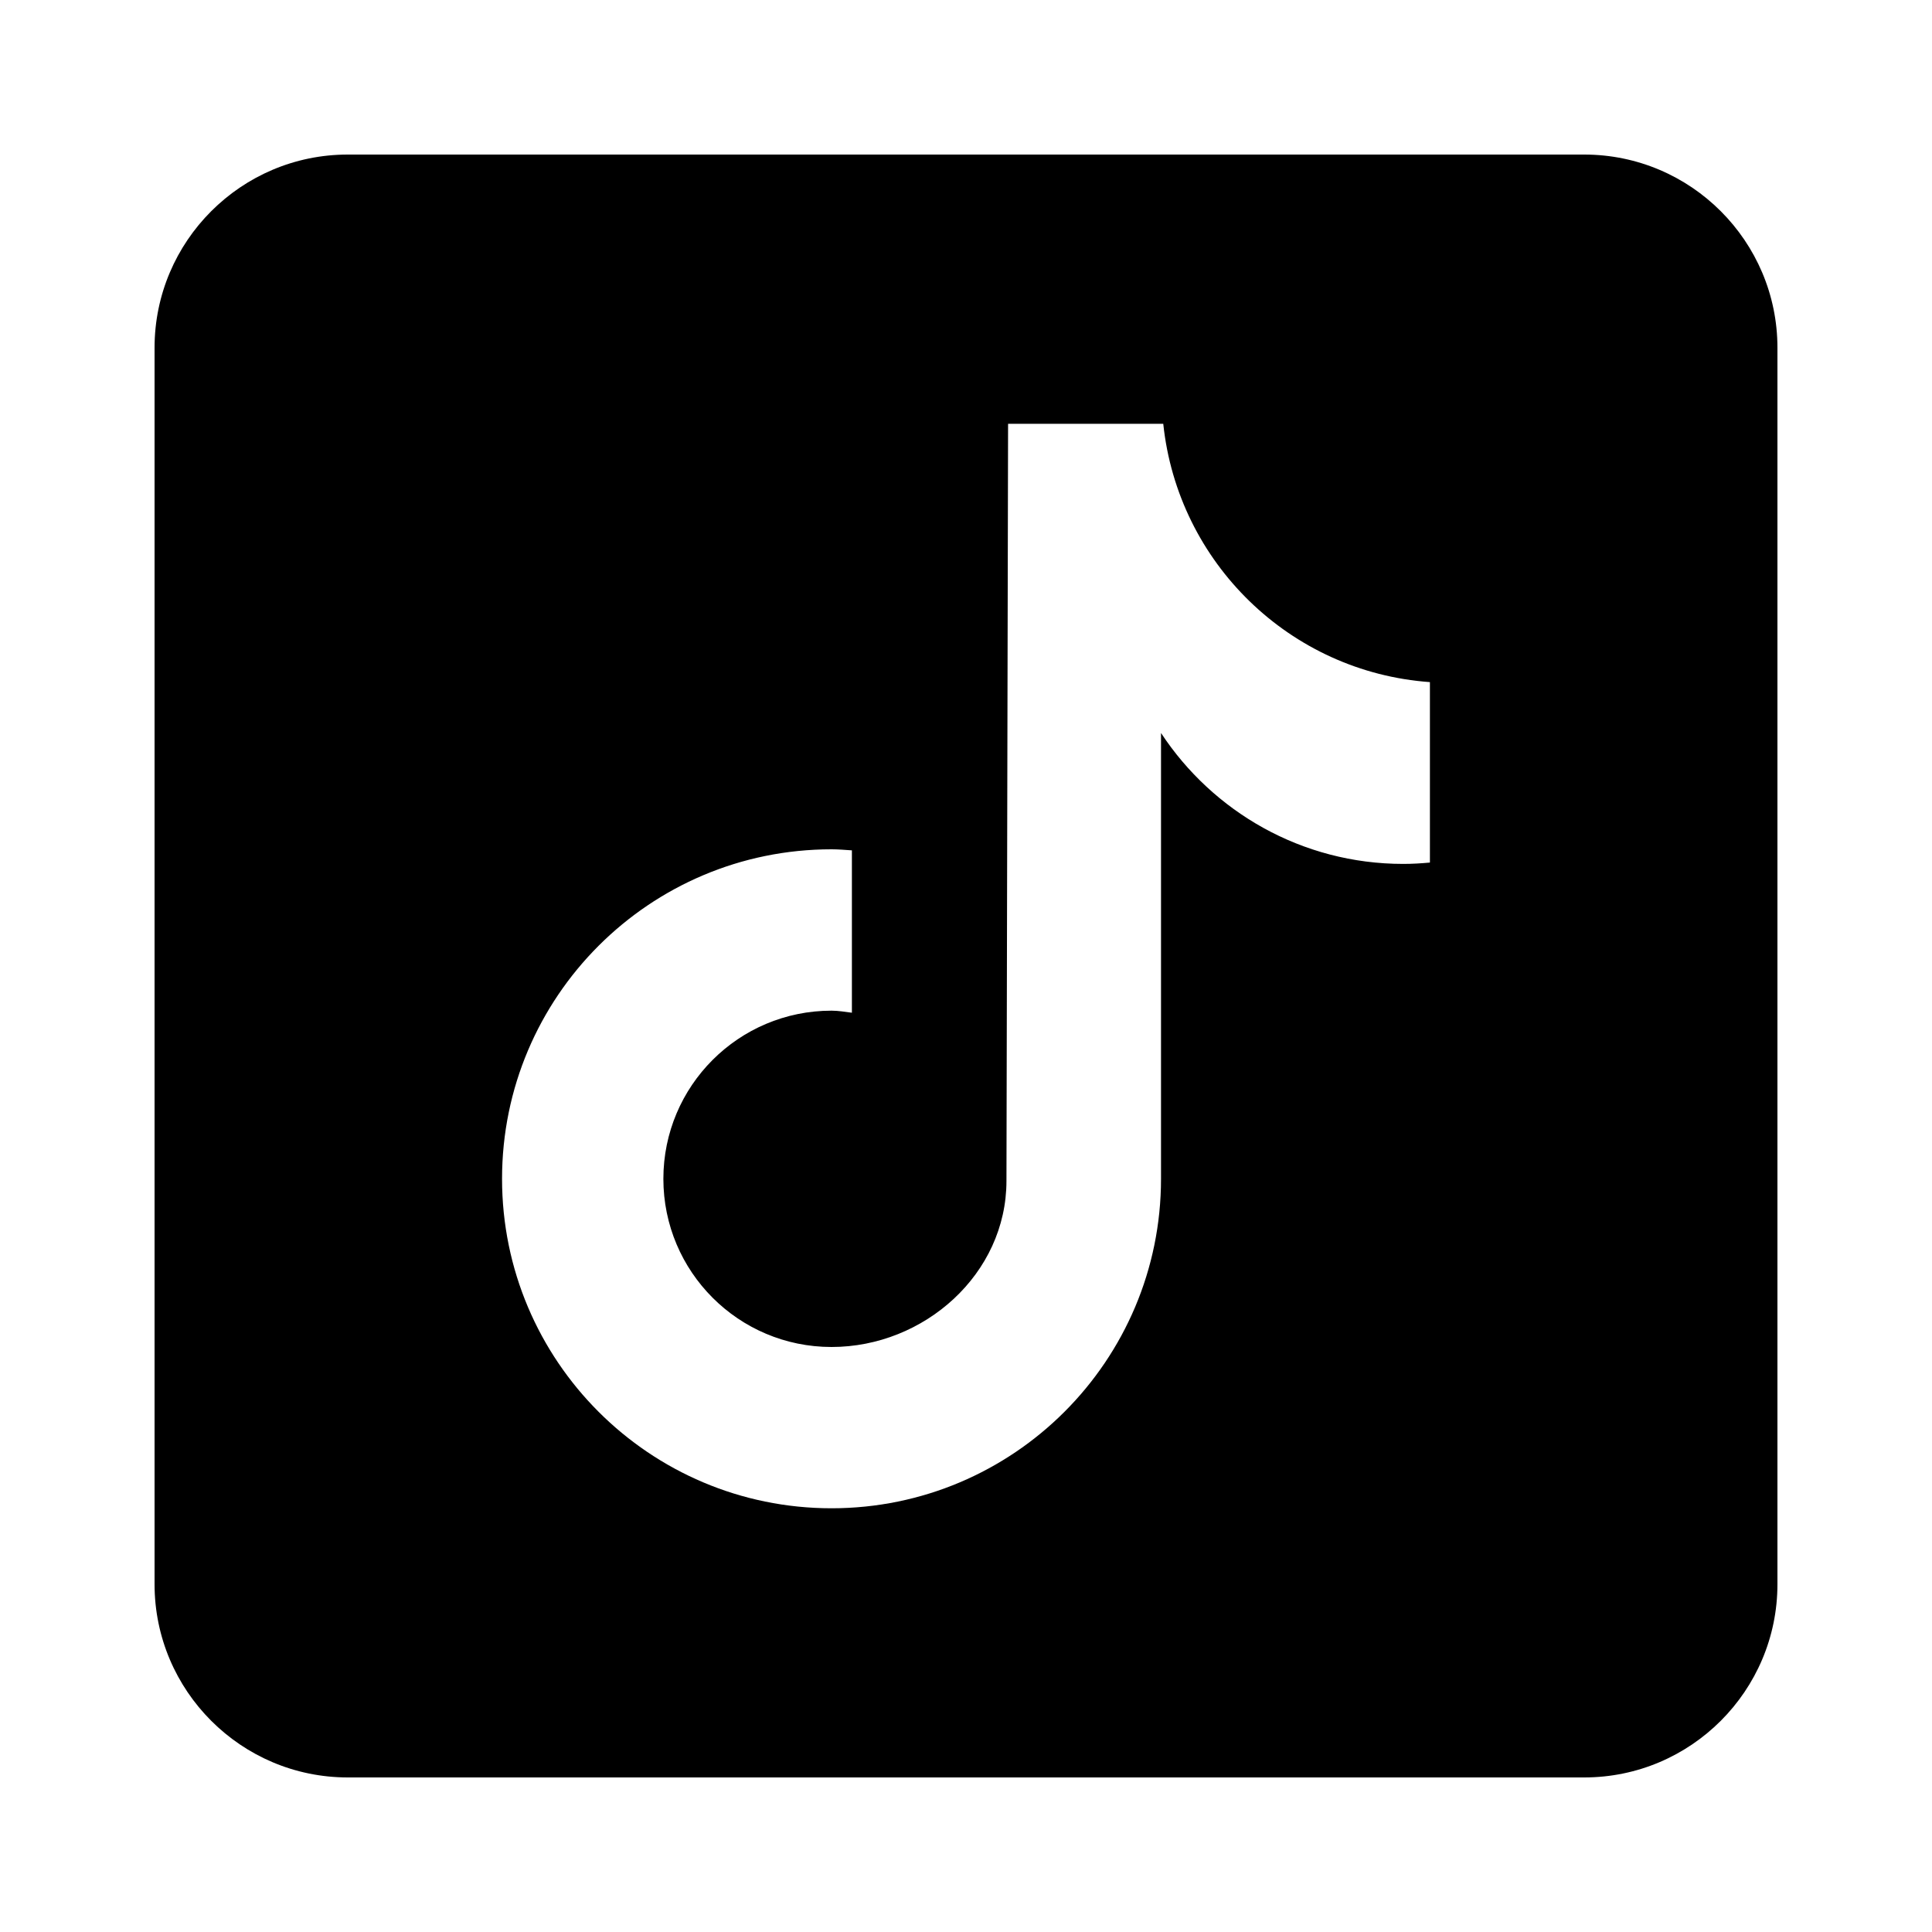
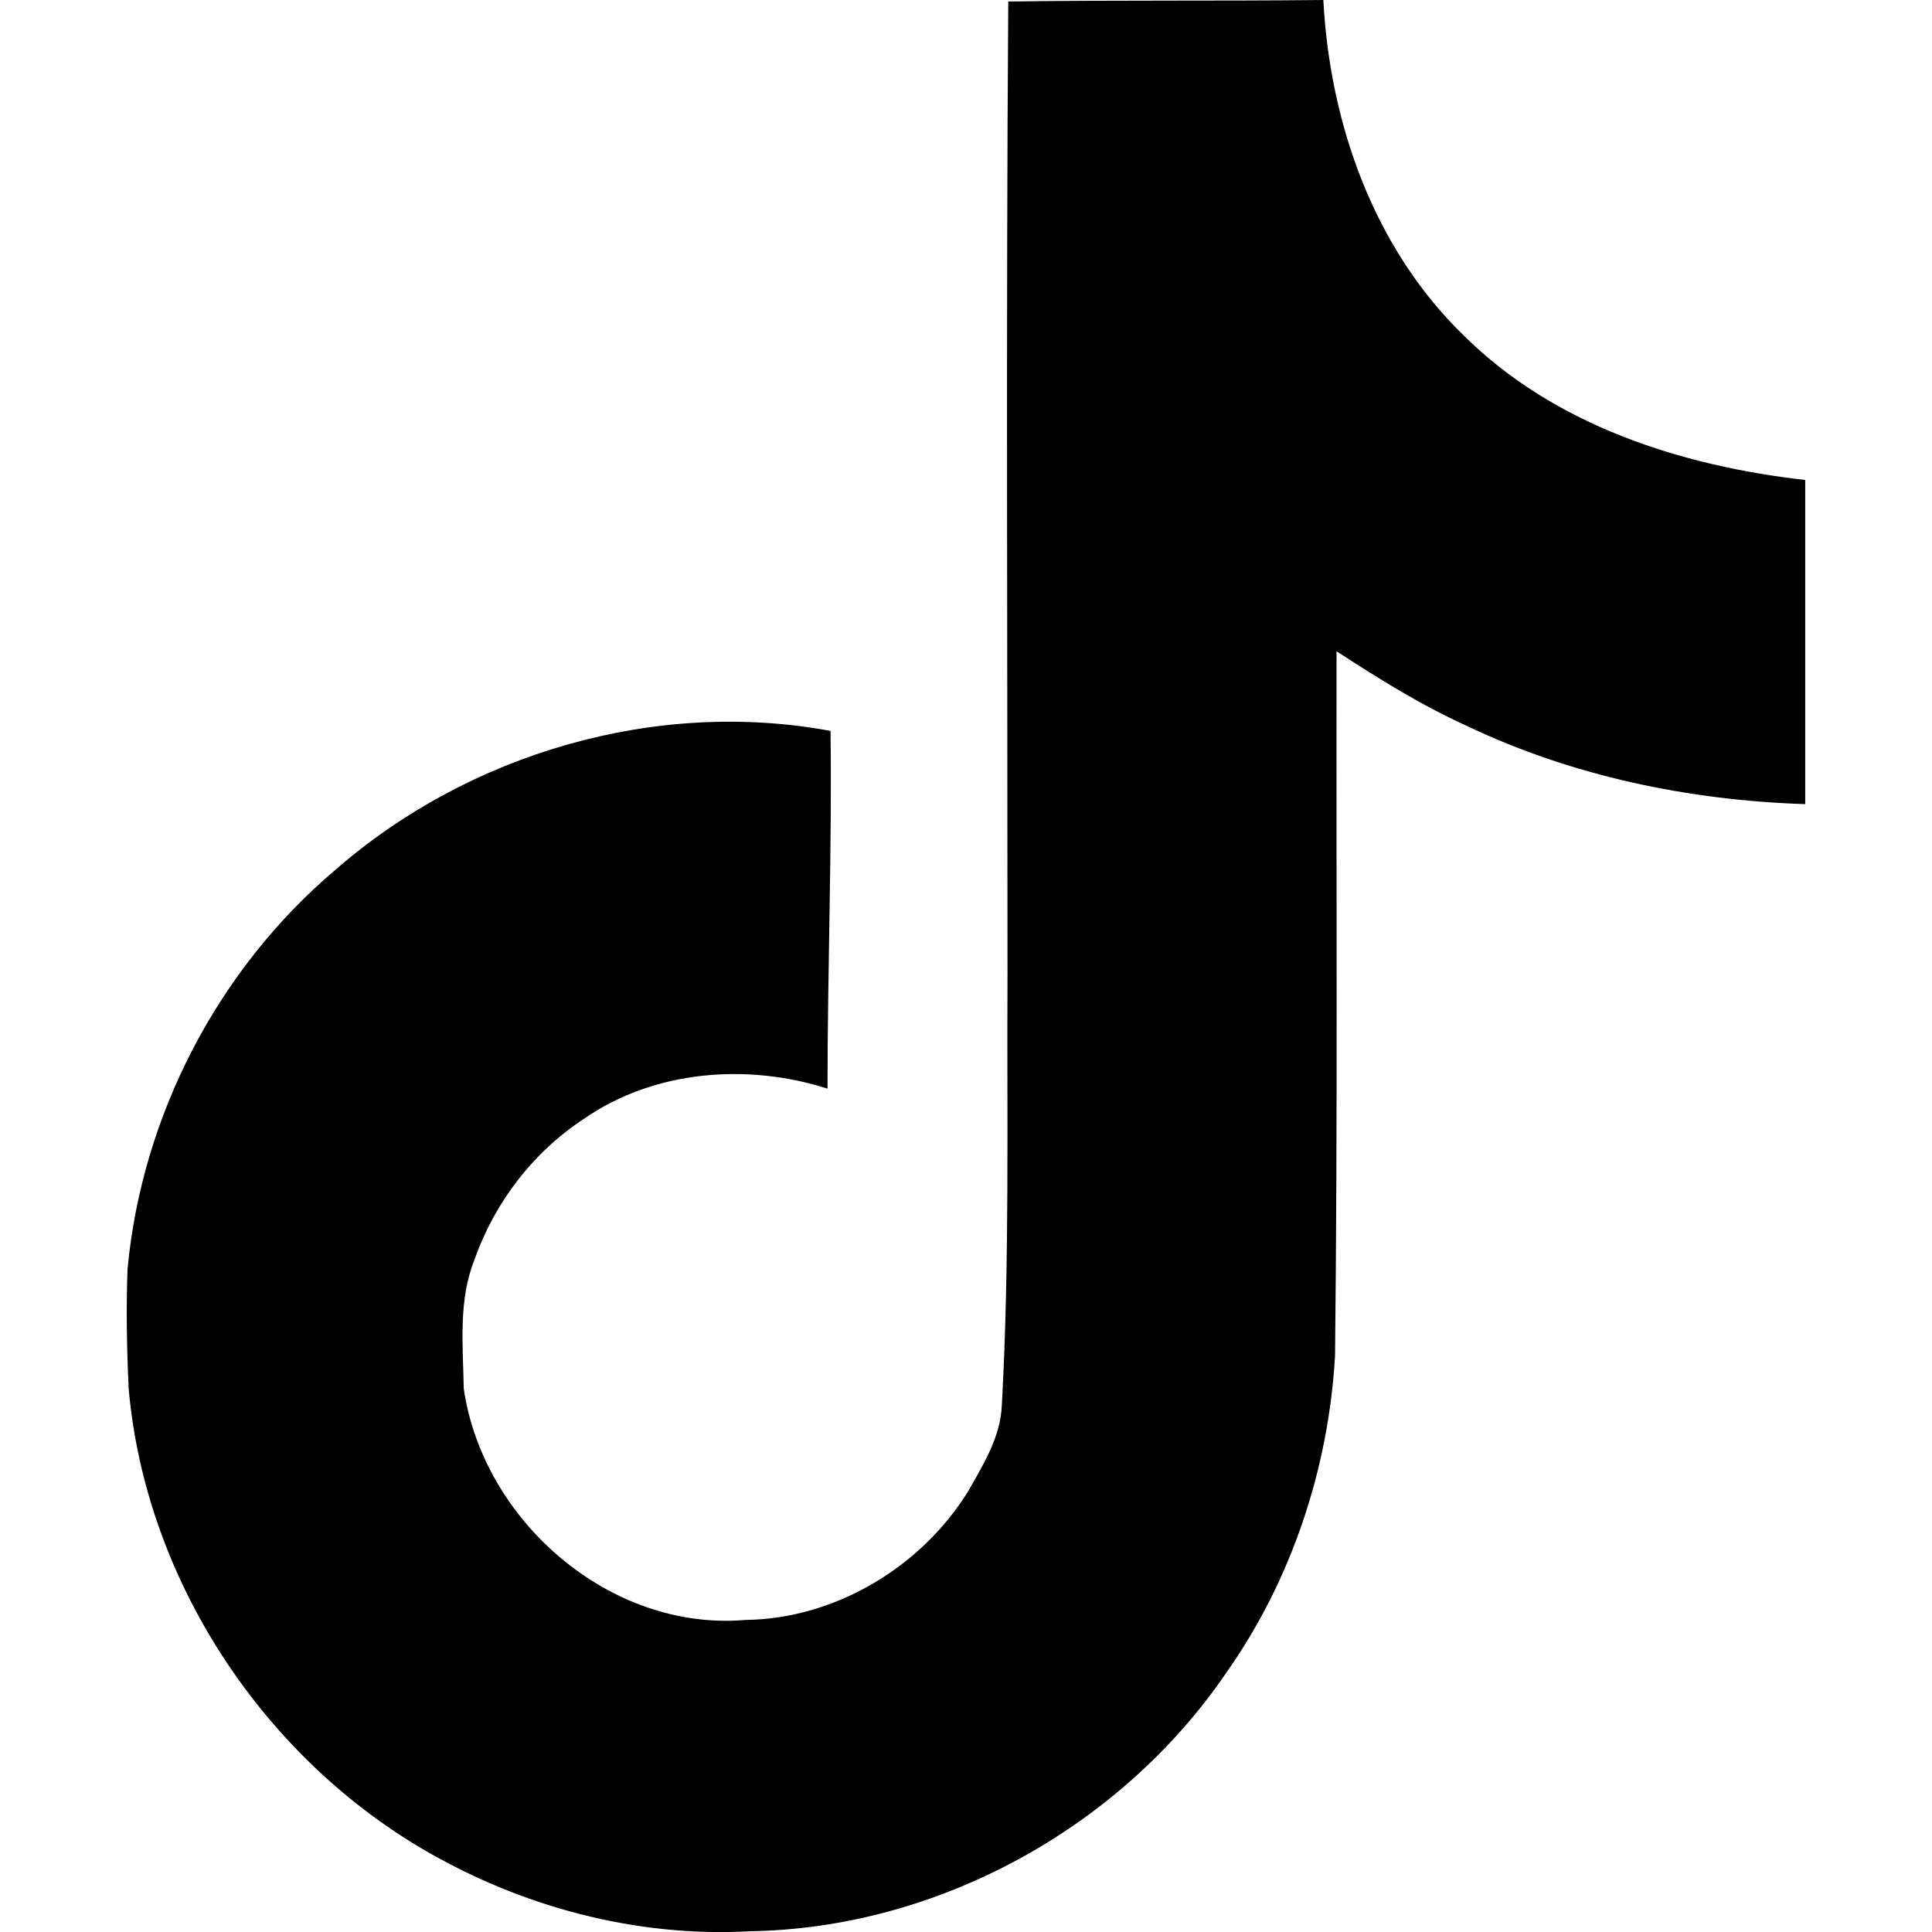
- <svg xmlns="http://www.w3.org/2000/svg" viewBox="0 0 50 50" width="50px" height="50px">
-   <path d="M41,4H9C6.243,4,4,6.243,4,9v32c0,2.757,2.243,5,5,5h32c2.757,0,5-2.243,5-5V9C46,6.243,43.757,4,41,4z M37.006,22.323 c-0.227,0.021-0.457,0.035-0.69,0.035c-2.623,0-4.928-1.349-6.269-3.388c0,5.349,0,11.435,0,11.537c0,4.709-3.818,8.527-8.527,8.527 s-8.527-3.818-8.527-8.527s3.818-8.527,8.527-8.527c0.178,0,0.352,0.016,0.527,0.027v4.202c-0.175-0.021-0.347-0.053-0.527-0.053 c-2.404,0-4.352,1.948-4.352,4.352s1.948,4.352,4.352,4.352s4.527-1.894,4.527-4.298c0-0.095,0.042-19.594,0.042-19.594h4.016 c0.378,3.591,3.277,6.425,6.901,6.685V22.323z" />
+ <svg xmlns="http://www.w3.org/2000/svg" version="1.1" id="Layer_1" x="0px" y="0px" viewBox="0 0 512 512" style="enable-background:new 0 0 512 512;" xml:space="preserve">
+   <g>
+     <path d="M267.2,0.4C295.2,0,322.9,0.3,350.7,0c1.7,32.7,13.4,65.9,37.3,89c23.9,23.7,57.6,34.5,90.4,38.2v85.9   c-30.8-1-61.7-7.4-89.6-20.7c-12.2-5.5-23.5-12.6-34.6-19.8c-0.1,62.3,0.3,124.6-0.4,186.7c-1.7,29.8-11.5,59.5-28.9,84.1   c-27.9,40.9-76.3,67.6-126.1,68.4c-30.5,1.7-61-6.6-87-21.9C68.8,464.5,38.5,417.9,34.1,368c-0.5-10.7-0.7-21.3-0.3-31.7   c3.8-40.6,23.9-79.4,55.1-105.8c35.3-30.8,84.8-45.4,131.2-36.8c0.4,31.6-0.8,63.2-0.8,94.8c-21.2-6.8-45.9-4.9-64.4,7.9   c-13.5,8.8-23.8,22.2-29.1,37.3c-4.4,10.8-3.1,22.8-2.9,34.3c5.1,35,38.7,64.4,74.7,61.3c23.8-0.3,46.7-14.1,59.1-34.3   c4-7.1,8.5-14.3,8.8-22.7c2.1-38.2,1.3-76.2,1.5-114.3C267,171.9,266.6,86.2,267.2,0.4L267.2,0.4z" />
+   </g>
</svg>
